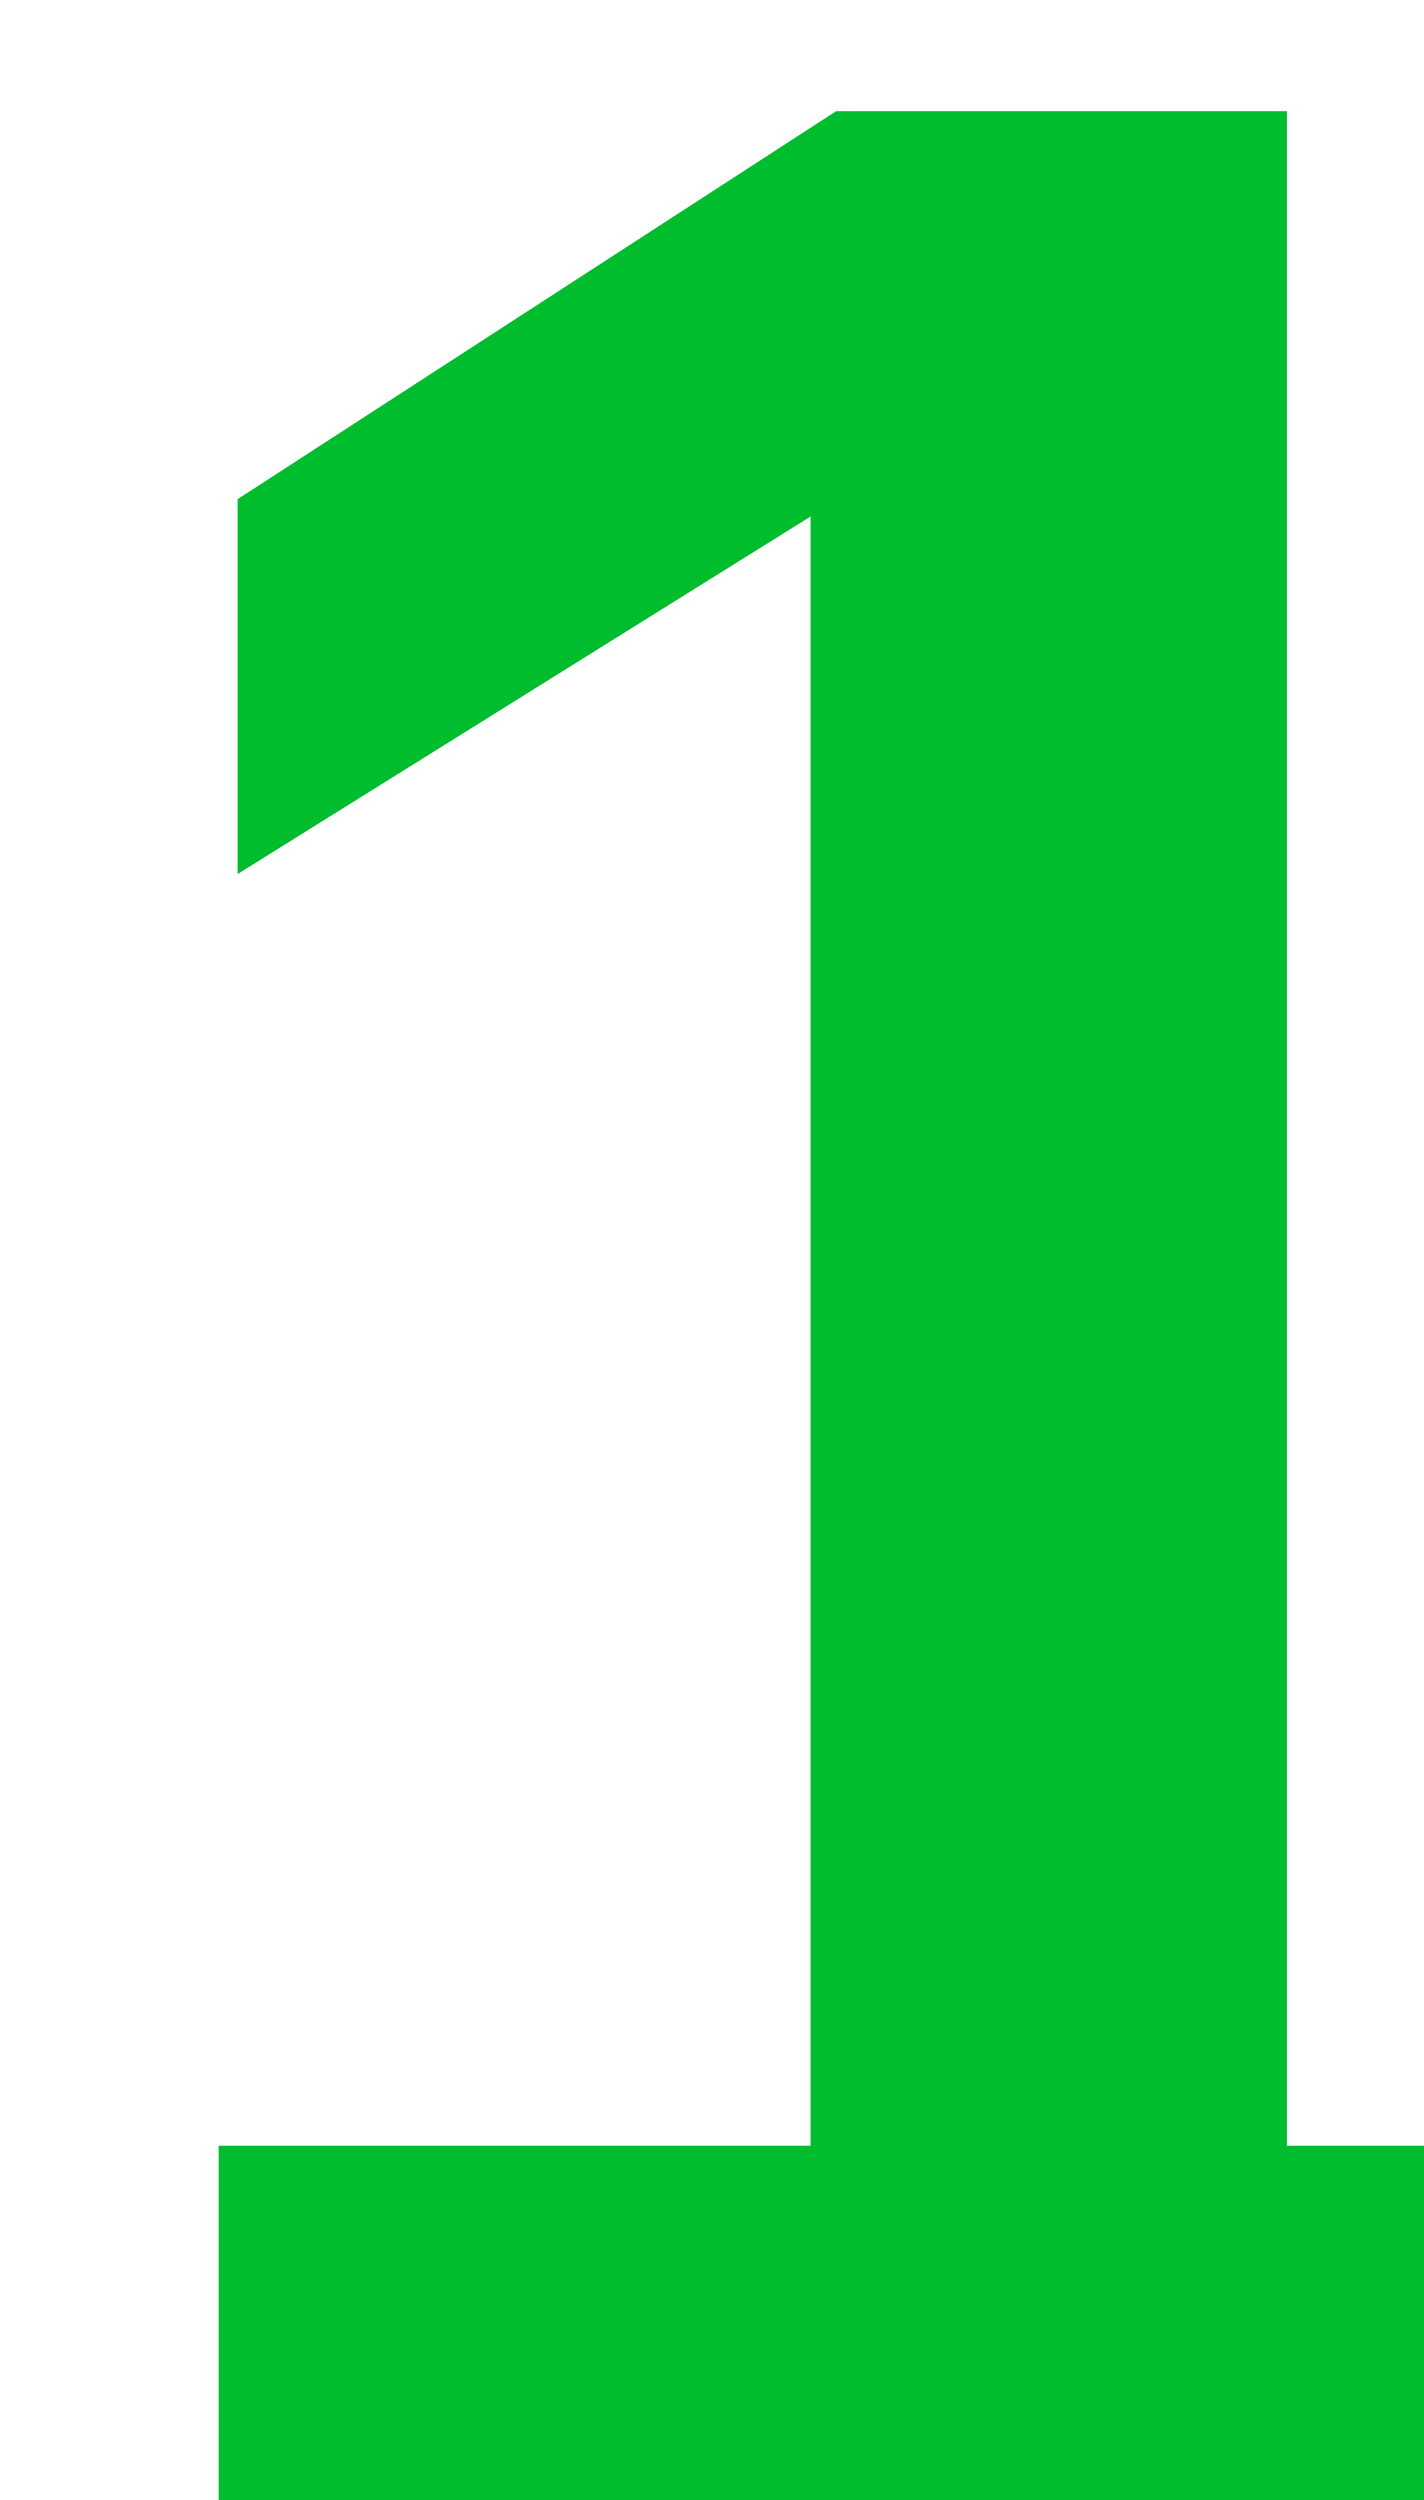
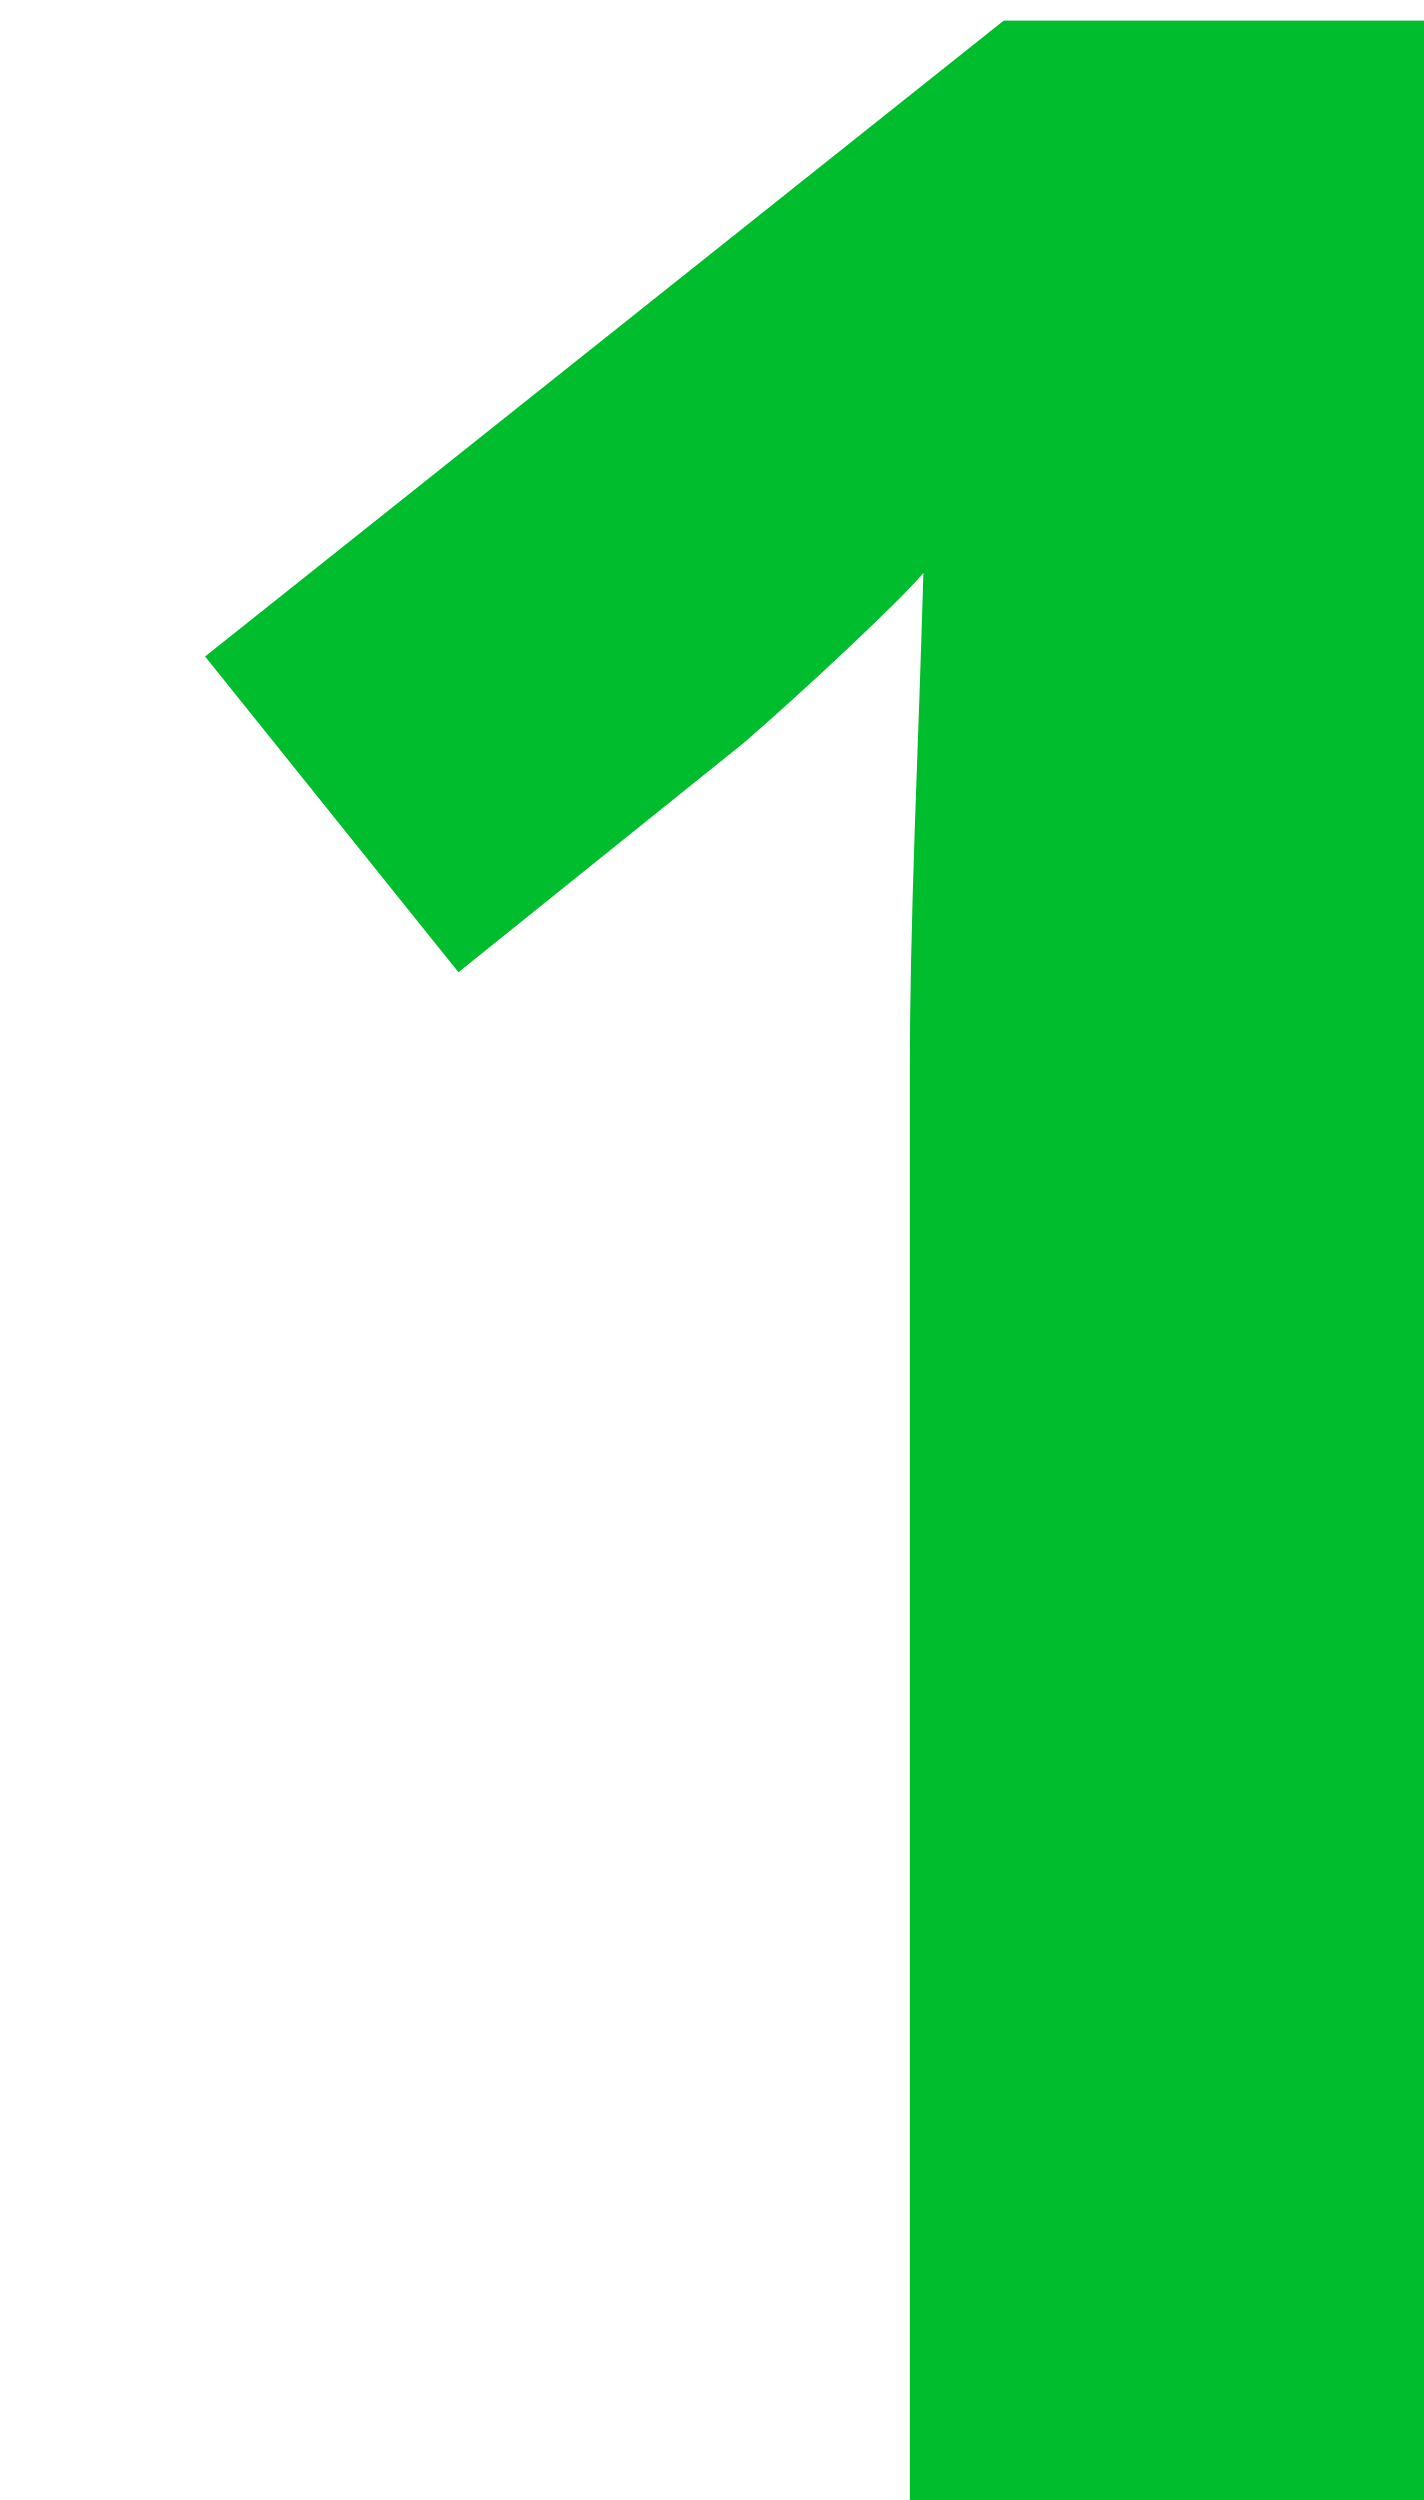
<svg xmlns="http://www.w3.org/2000/svg" width="41" height="72">
  <rect fill="rgb(255,255,255)" fill-opacity="0" stroke="none" transform="translate(41 30)" width="32" height="72" />
-   <text fill="rgb(0,189,45)" stroke="none" font-size="100" font-weight="700" font-family="Segoe UI, Arial" x="0" y="72">
+   <text fill="rgb(0,189,45)" stroke="none" font-size="100" font-weight="700" font-family="Segoe UI" x="0" y="72">
			1
	</text>
</svg>
